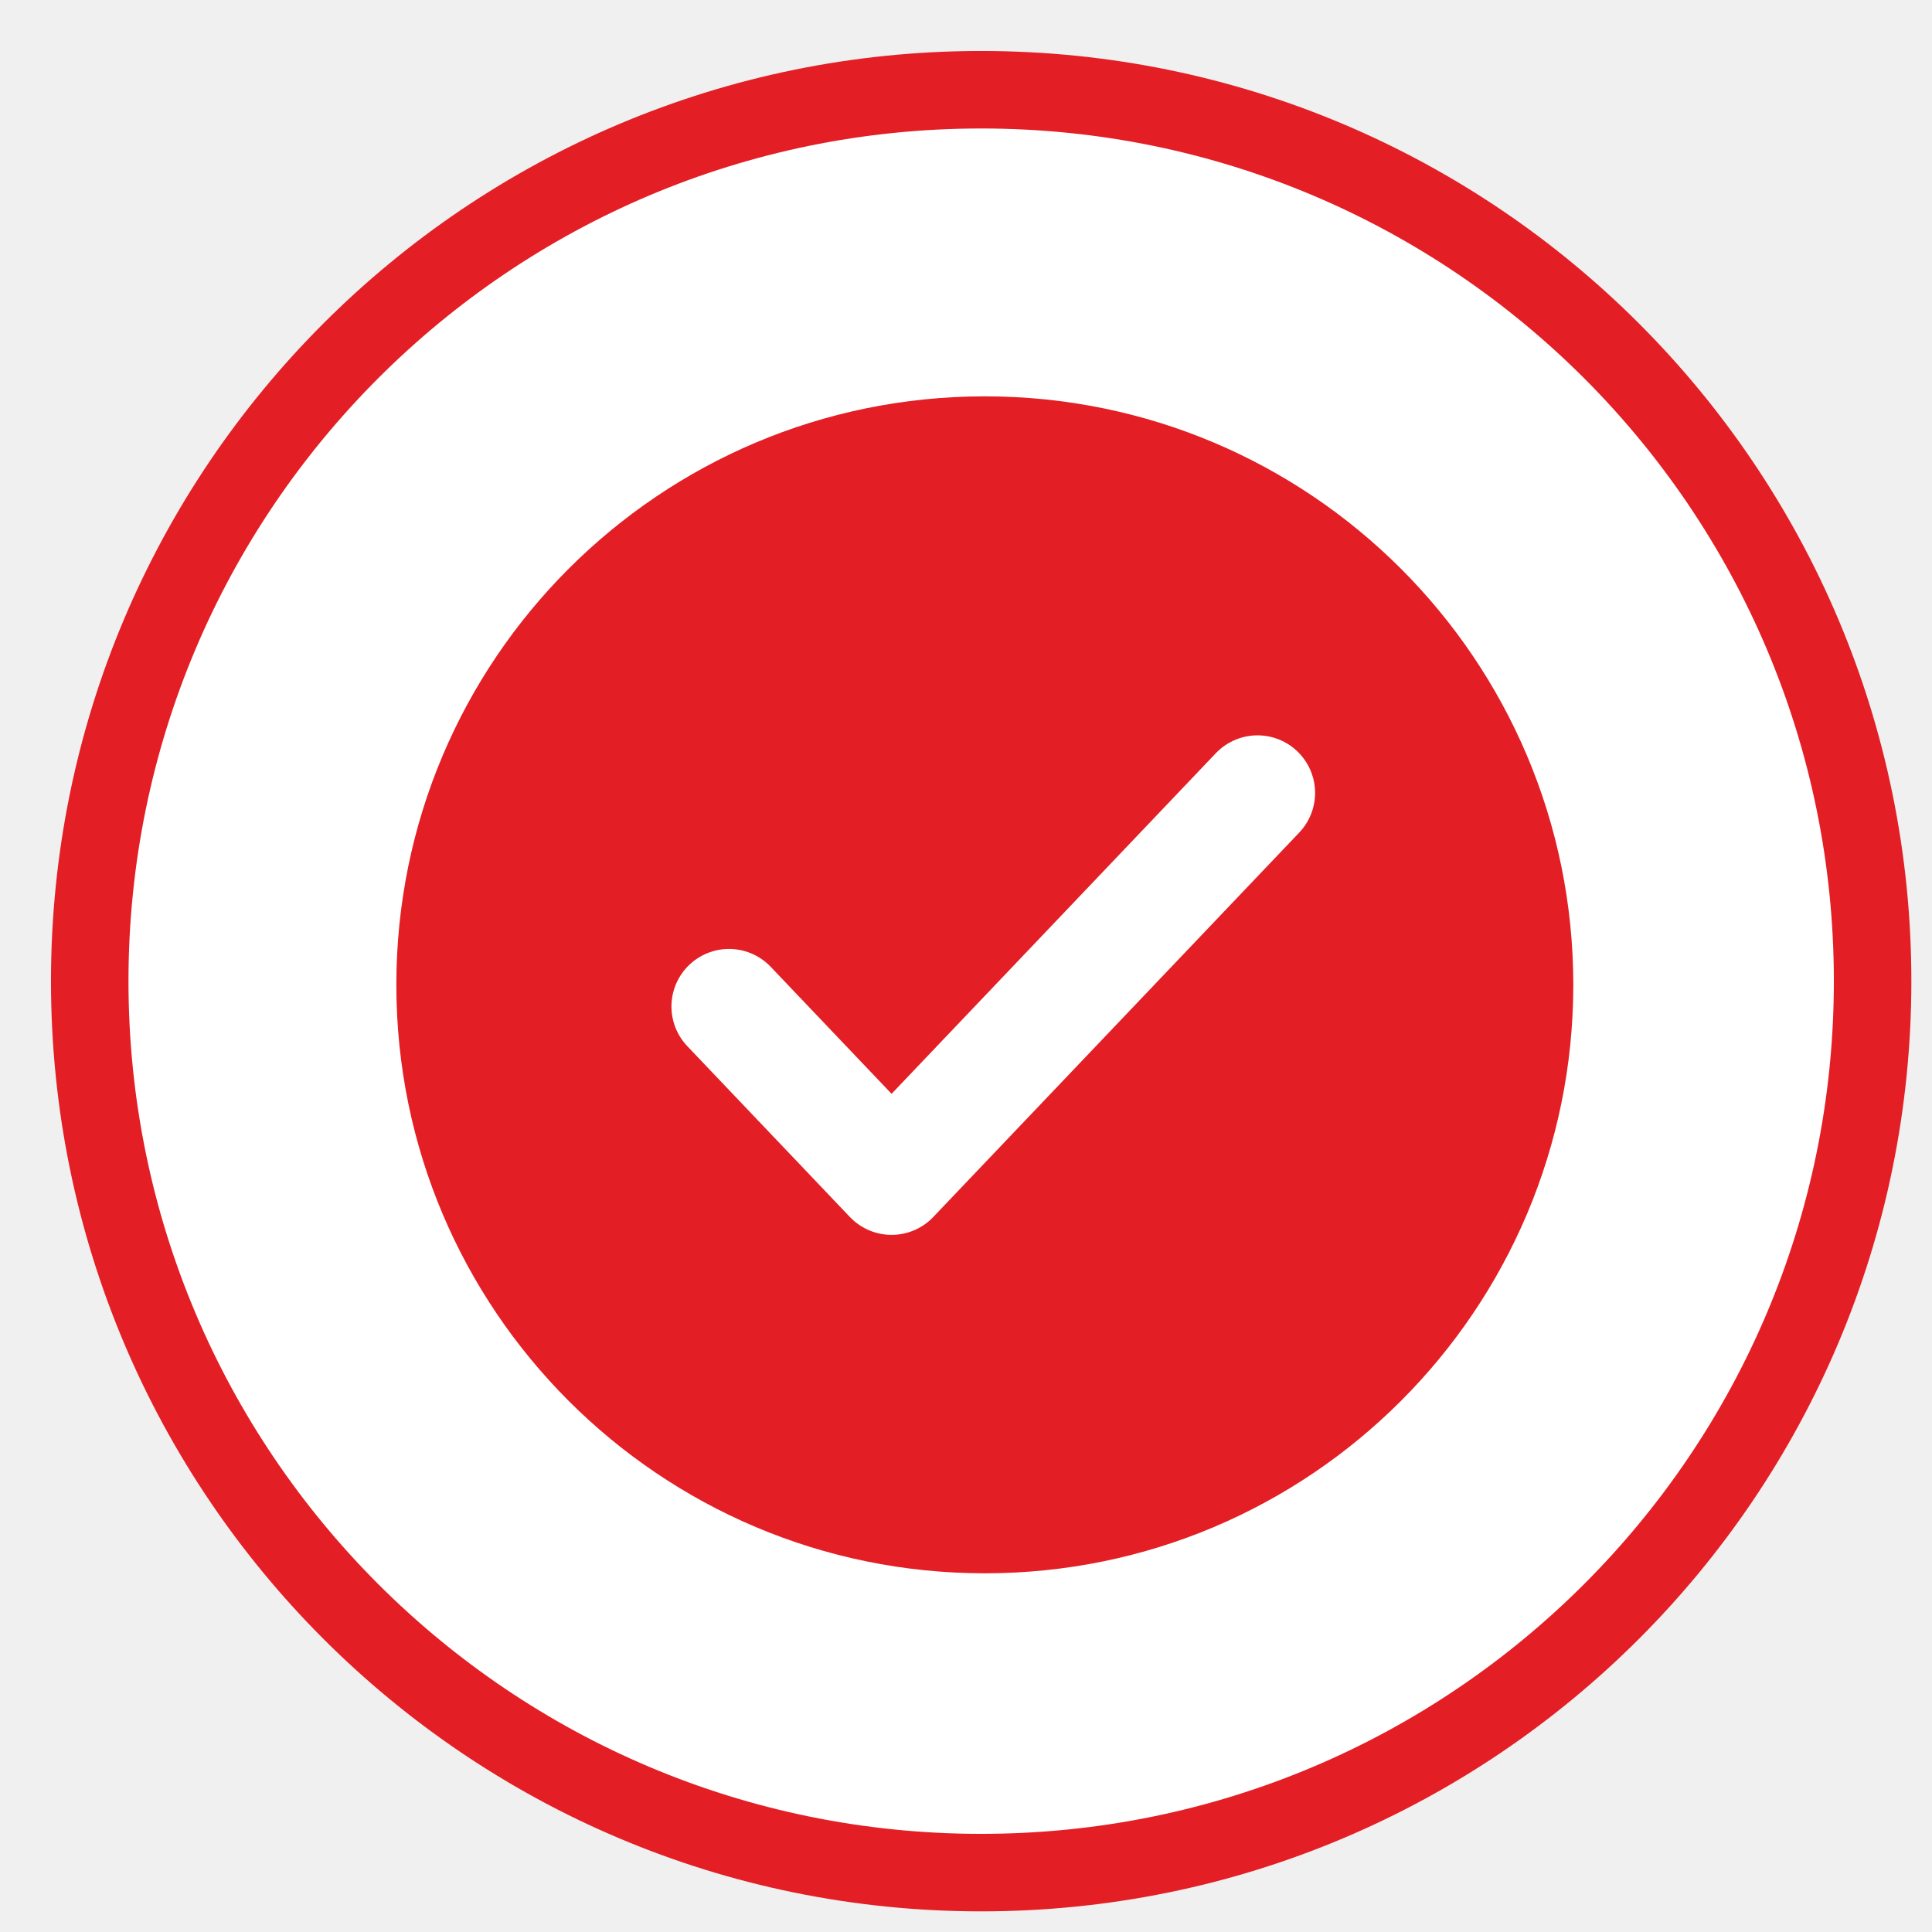
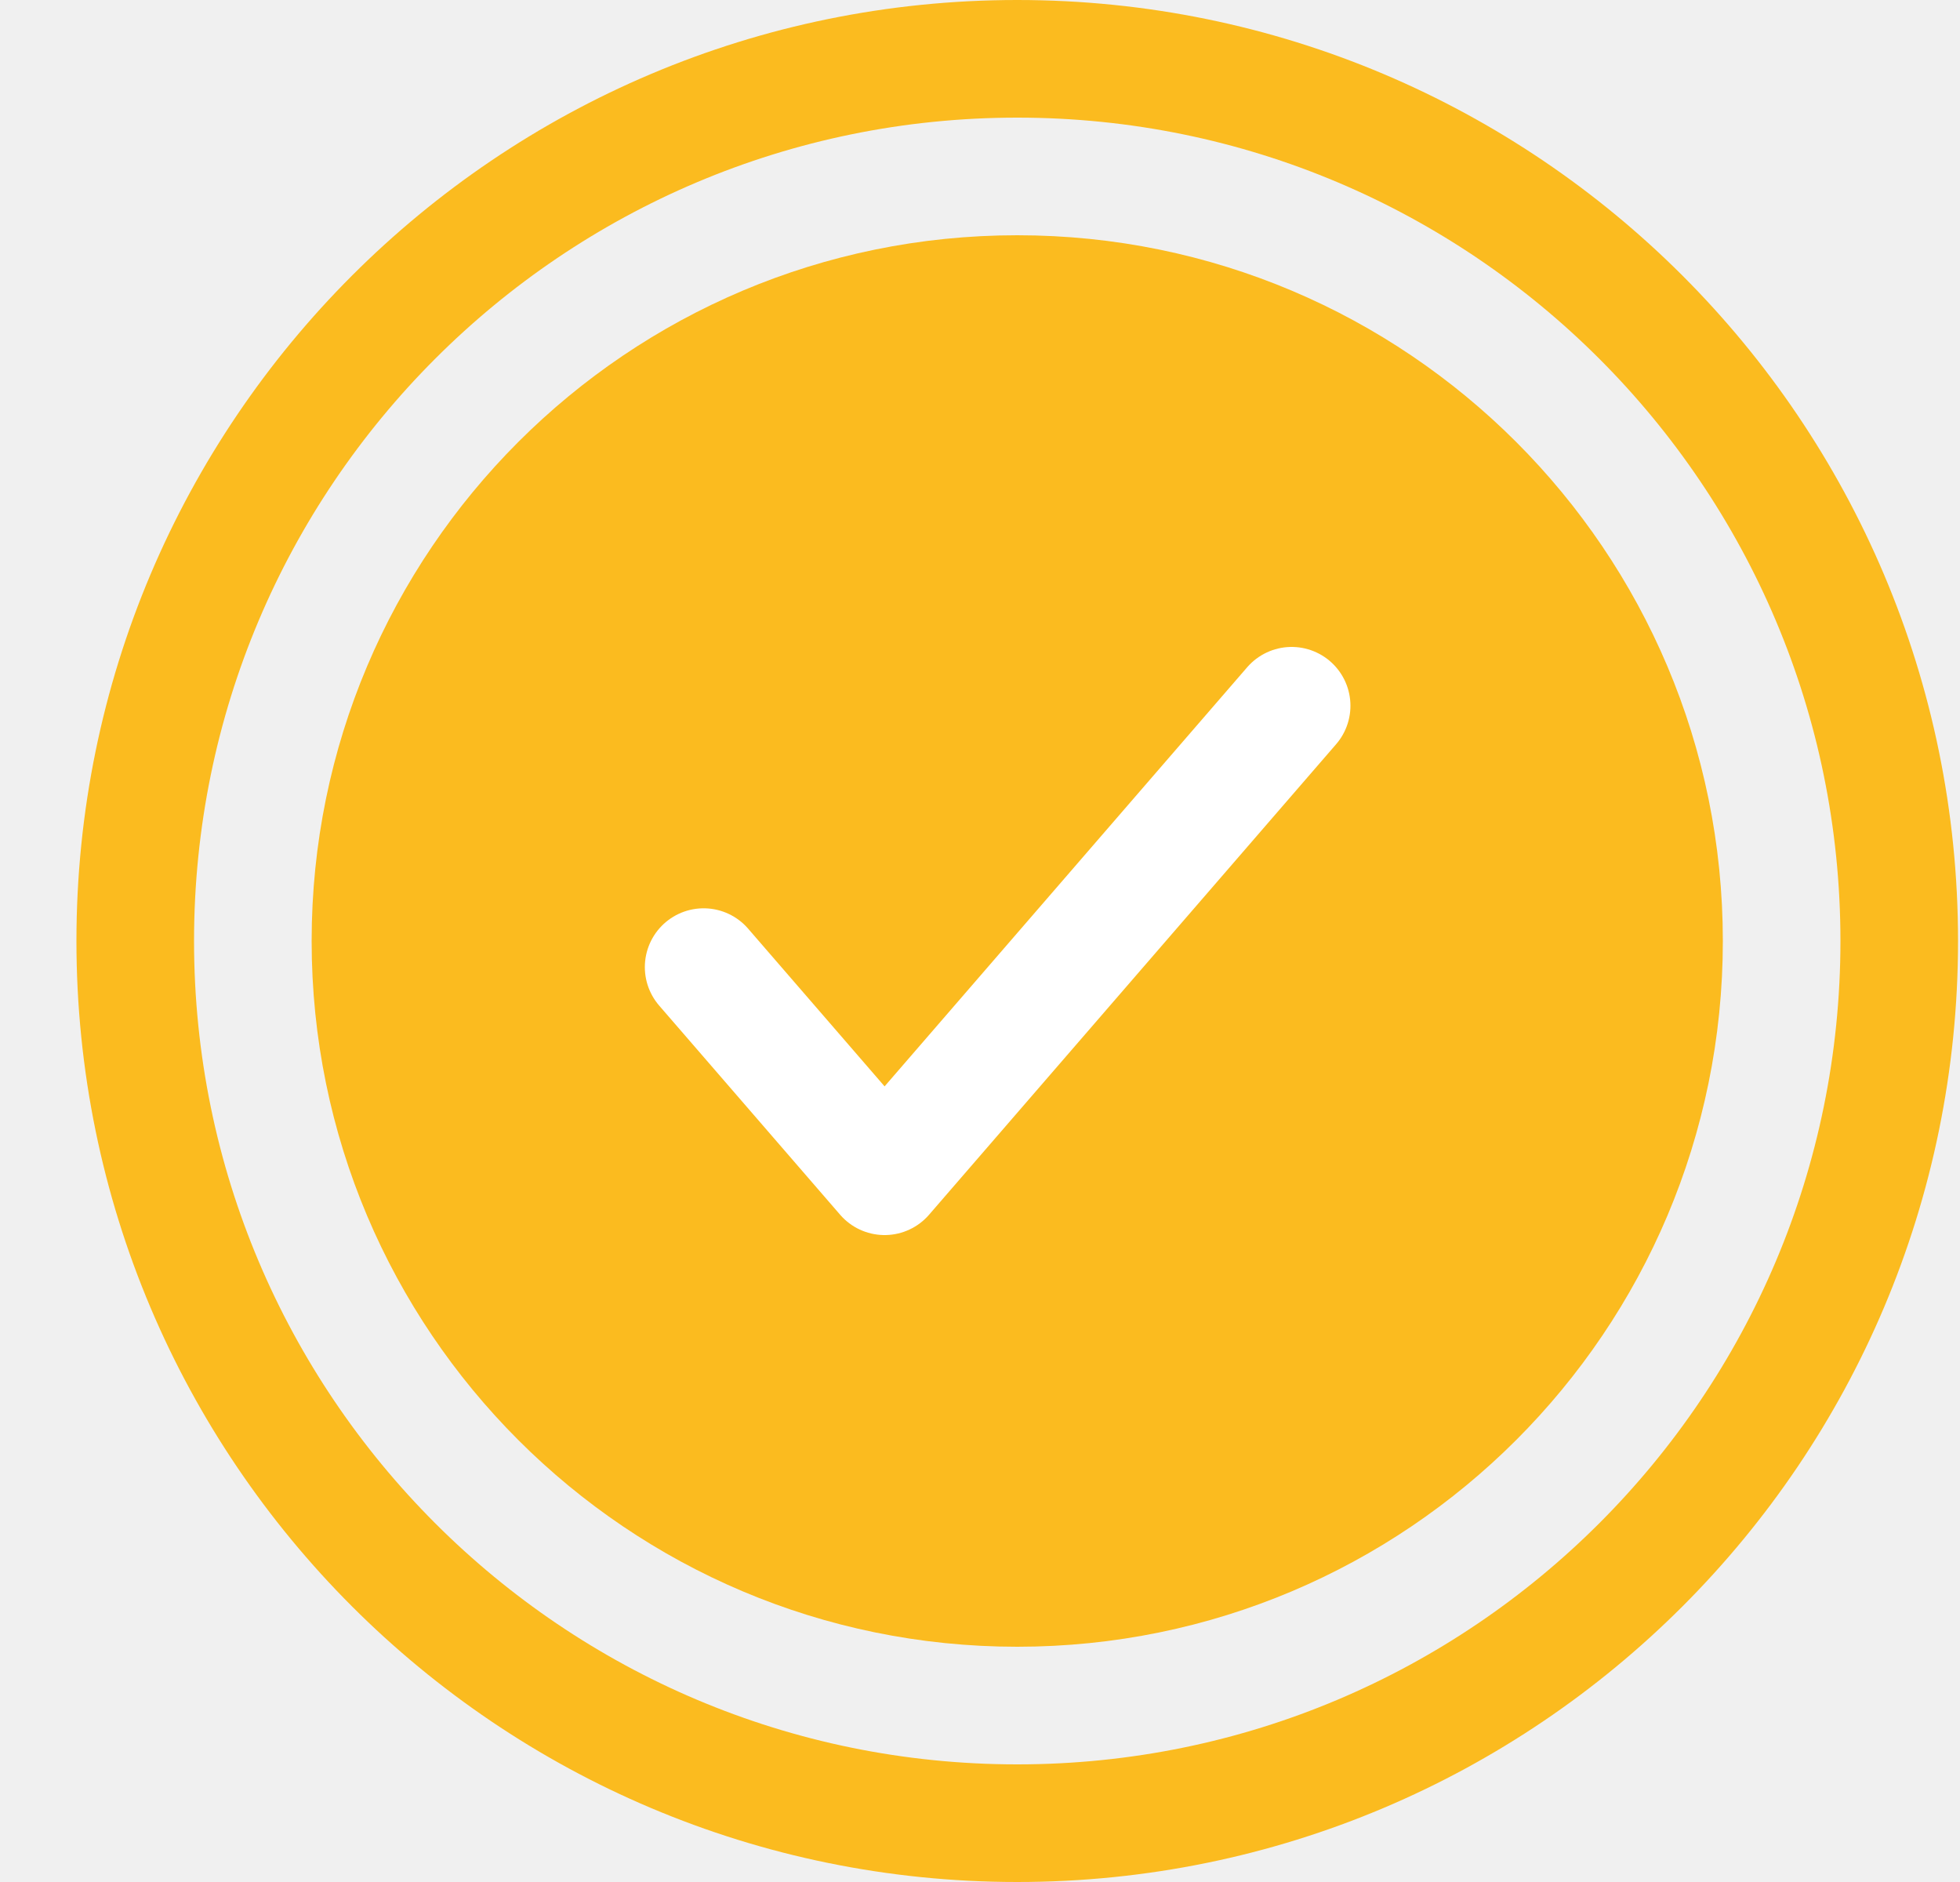
- <svg xmlns="http://www.w3.org/2000/svg" width="27" height="27" viewBox="0 0 27 27" fill="none">
-   <circle cx="13.712" cy="13.712" r="12.458" fill="white" stroke="#E31E24" stroke-width="1.083" />
-   <rect x="5.539" y="5.539" width="16.448" height="16.448" rx="8.224" fill="#E31E24" />
-   <path d="M10.188 14.066L12.46 16.453L17.574 11.081" stroke="white" stroke-width="1.609" stroke-linecap="round" stroke-linejoin="round" />
+ <svg xmlns="http://www.w3.org/2000/svg" width="25" height="24" viewBox="0 0 25 24" fill="none">
+   <circle cx="12.975" cy="12" r="11.25" stroke="#FBBB1F" stroke-width="1.5" />
+   <rect x="3.975" y="3" width="18" height="18" rx="9" fill="#FBBB1F" />
+   <path d="M8.975 12.333L11.283 15L16.475 9" stroke="white" stroke-width="1.5" stroke-linecap="round" stroke-linejoin="round" />
</svg>
